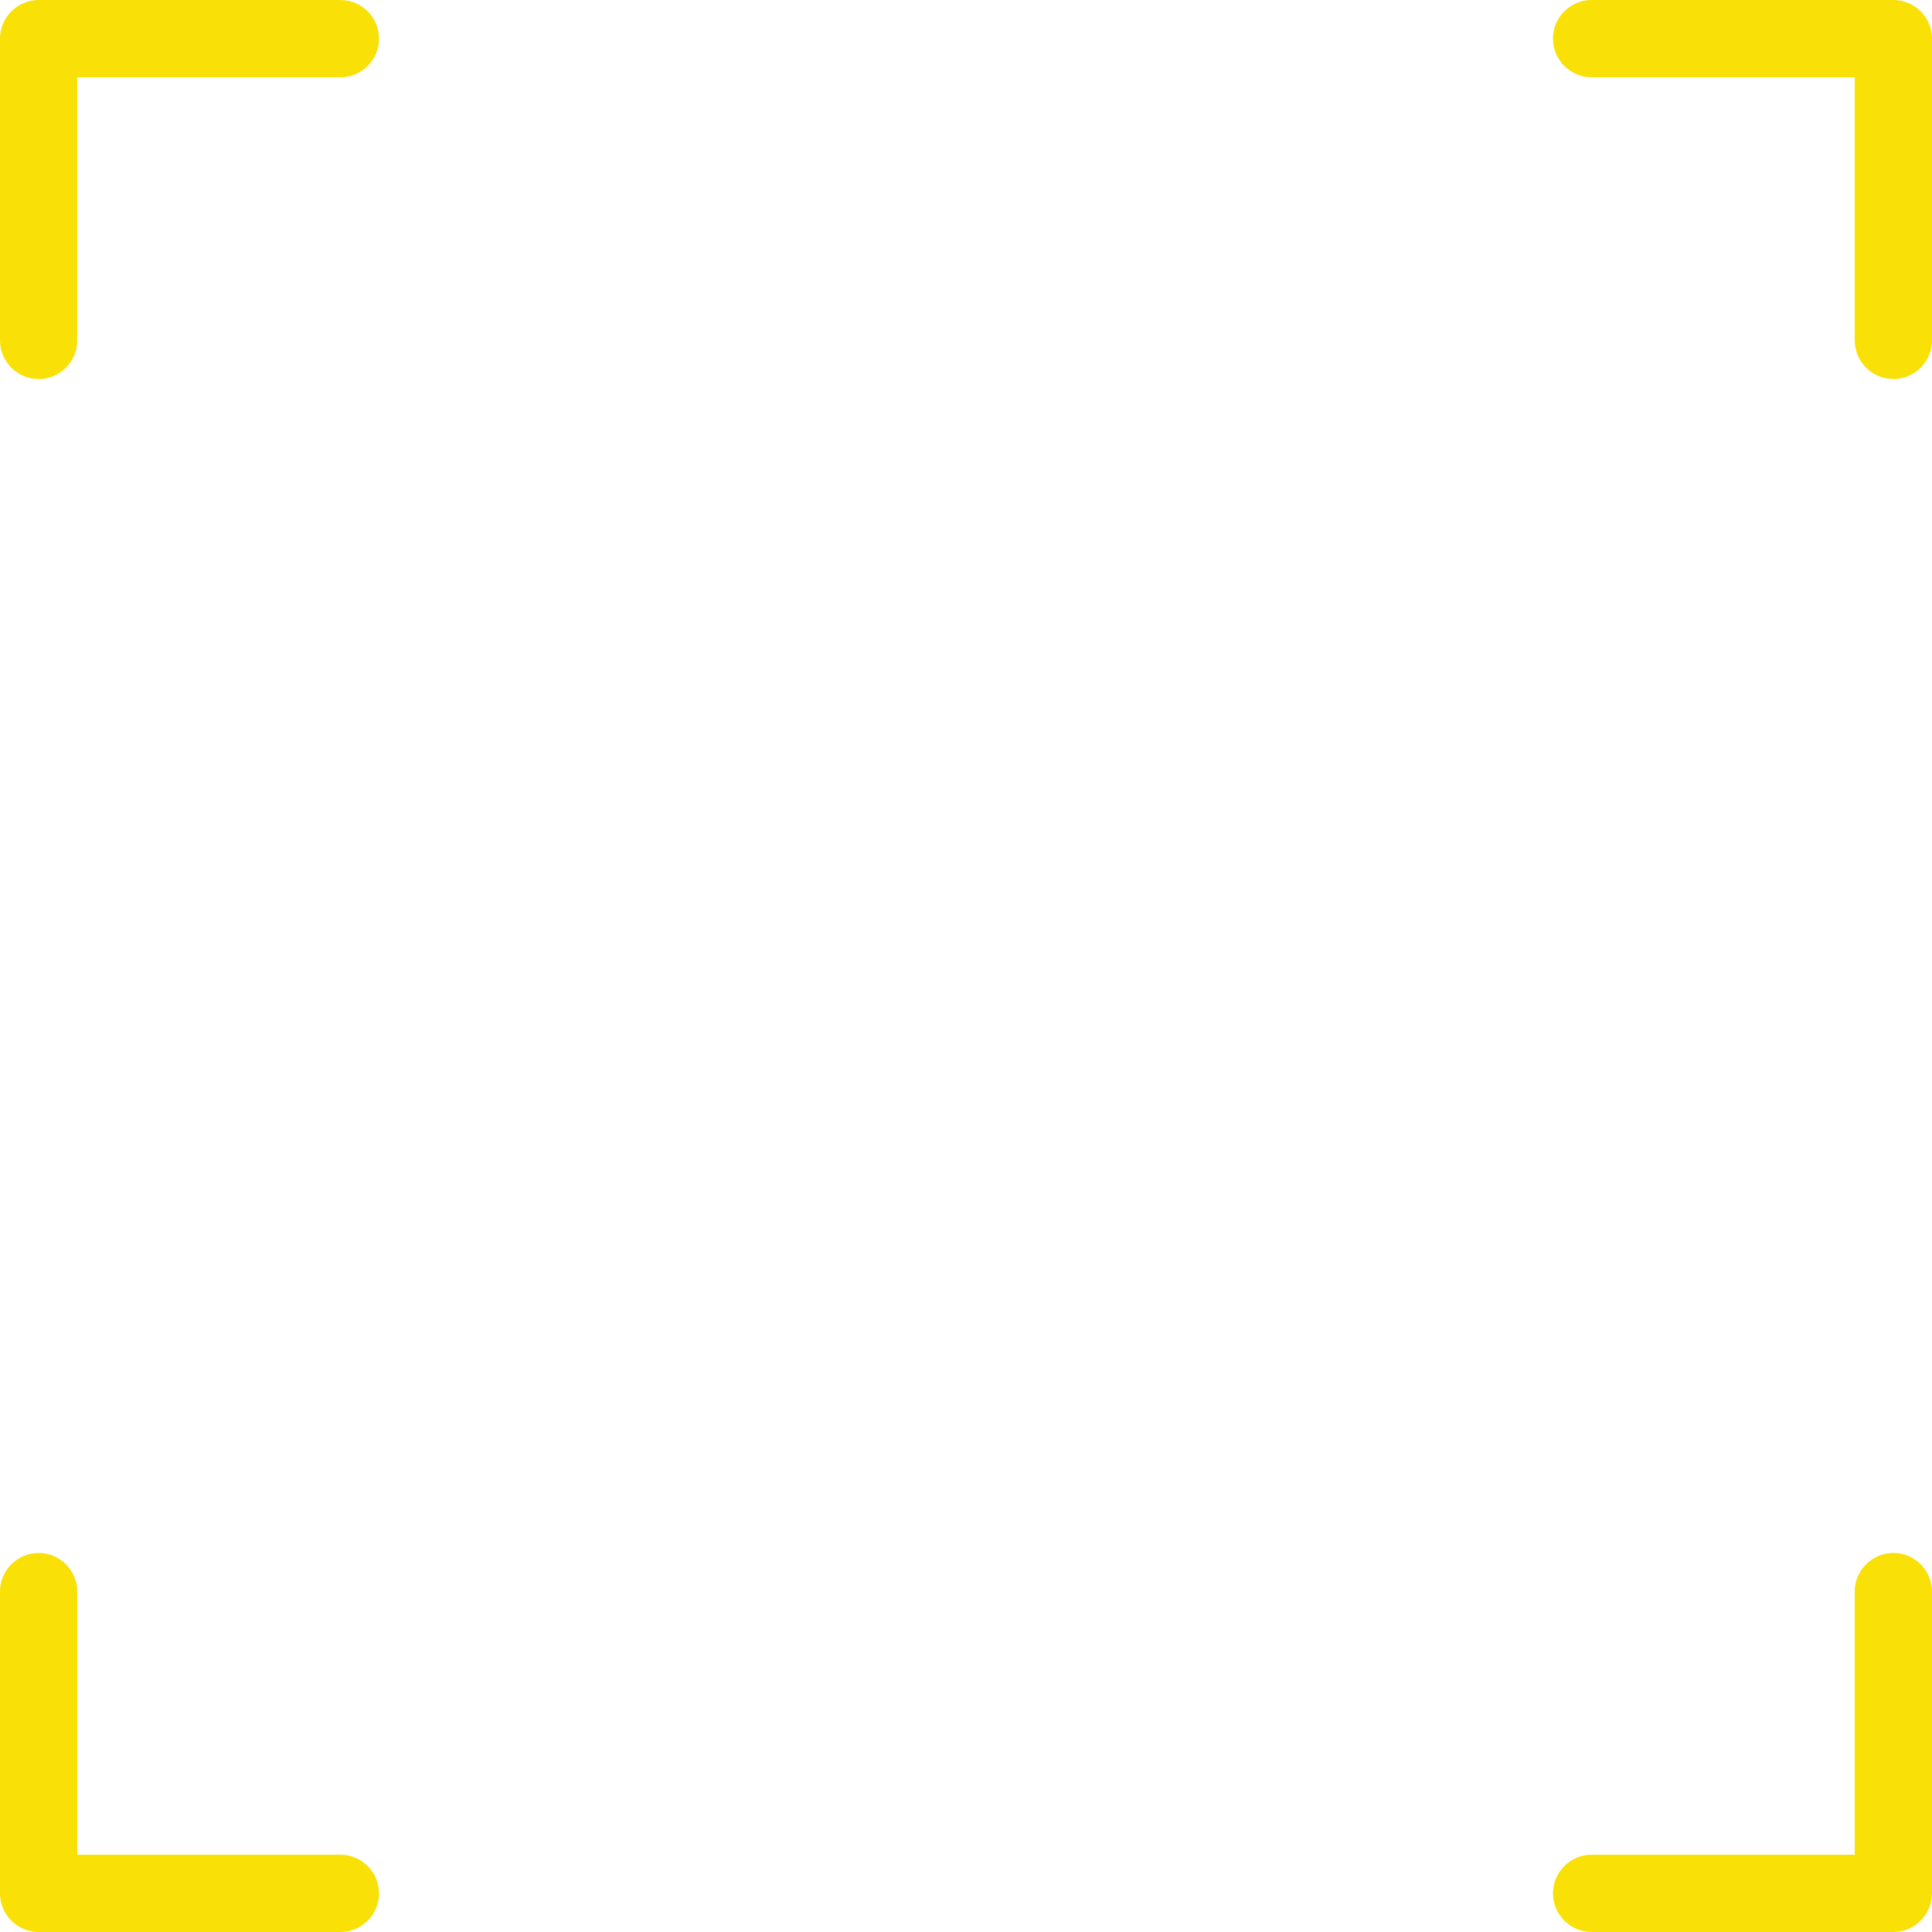
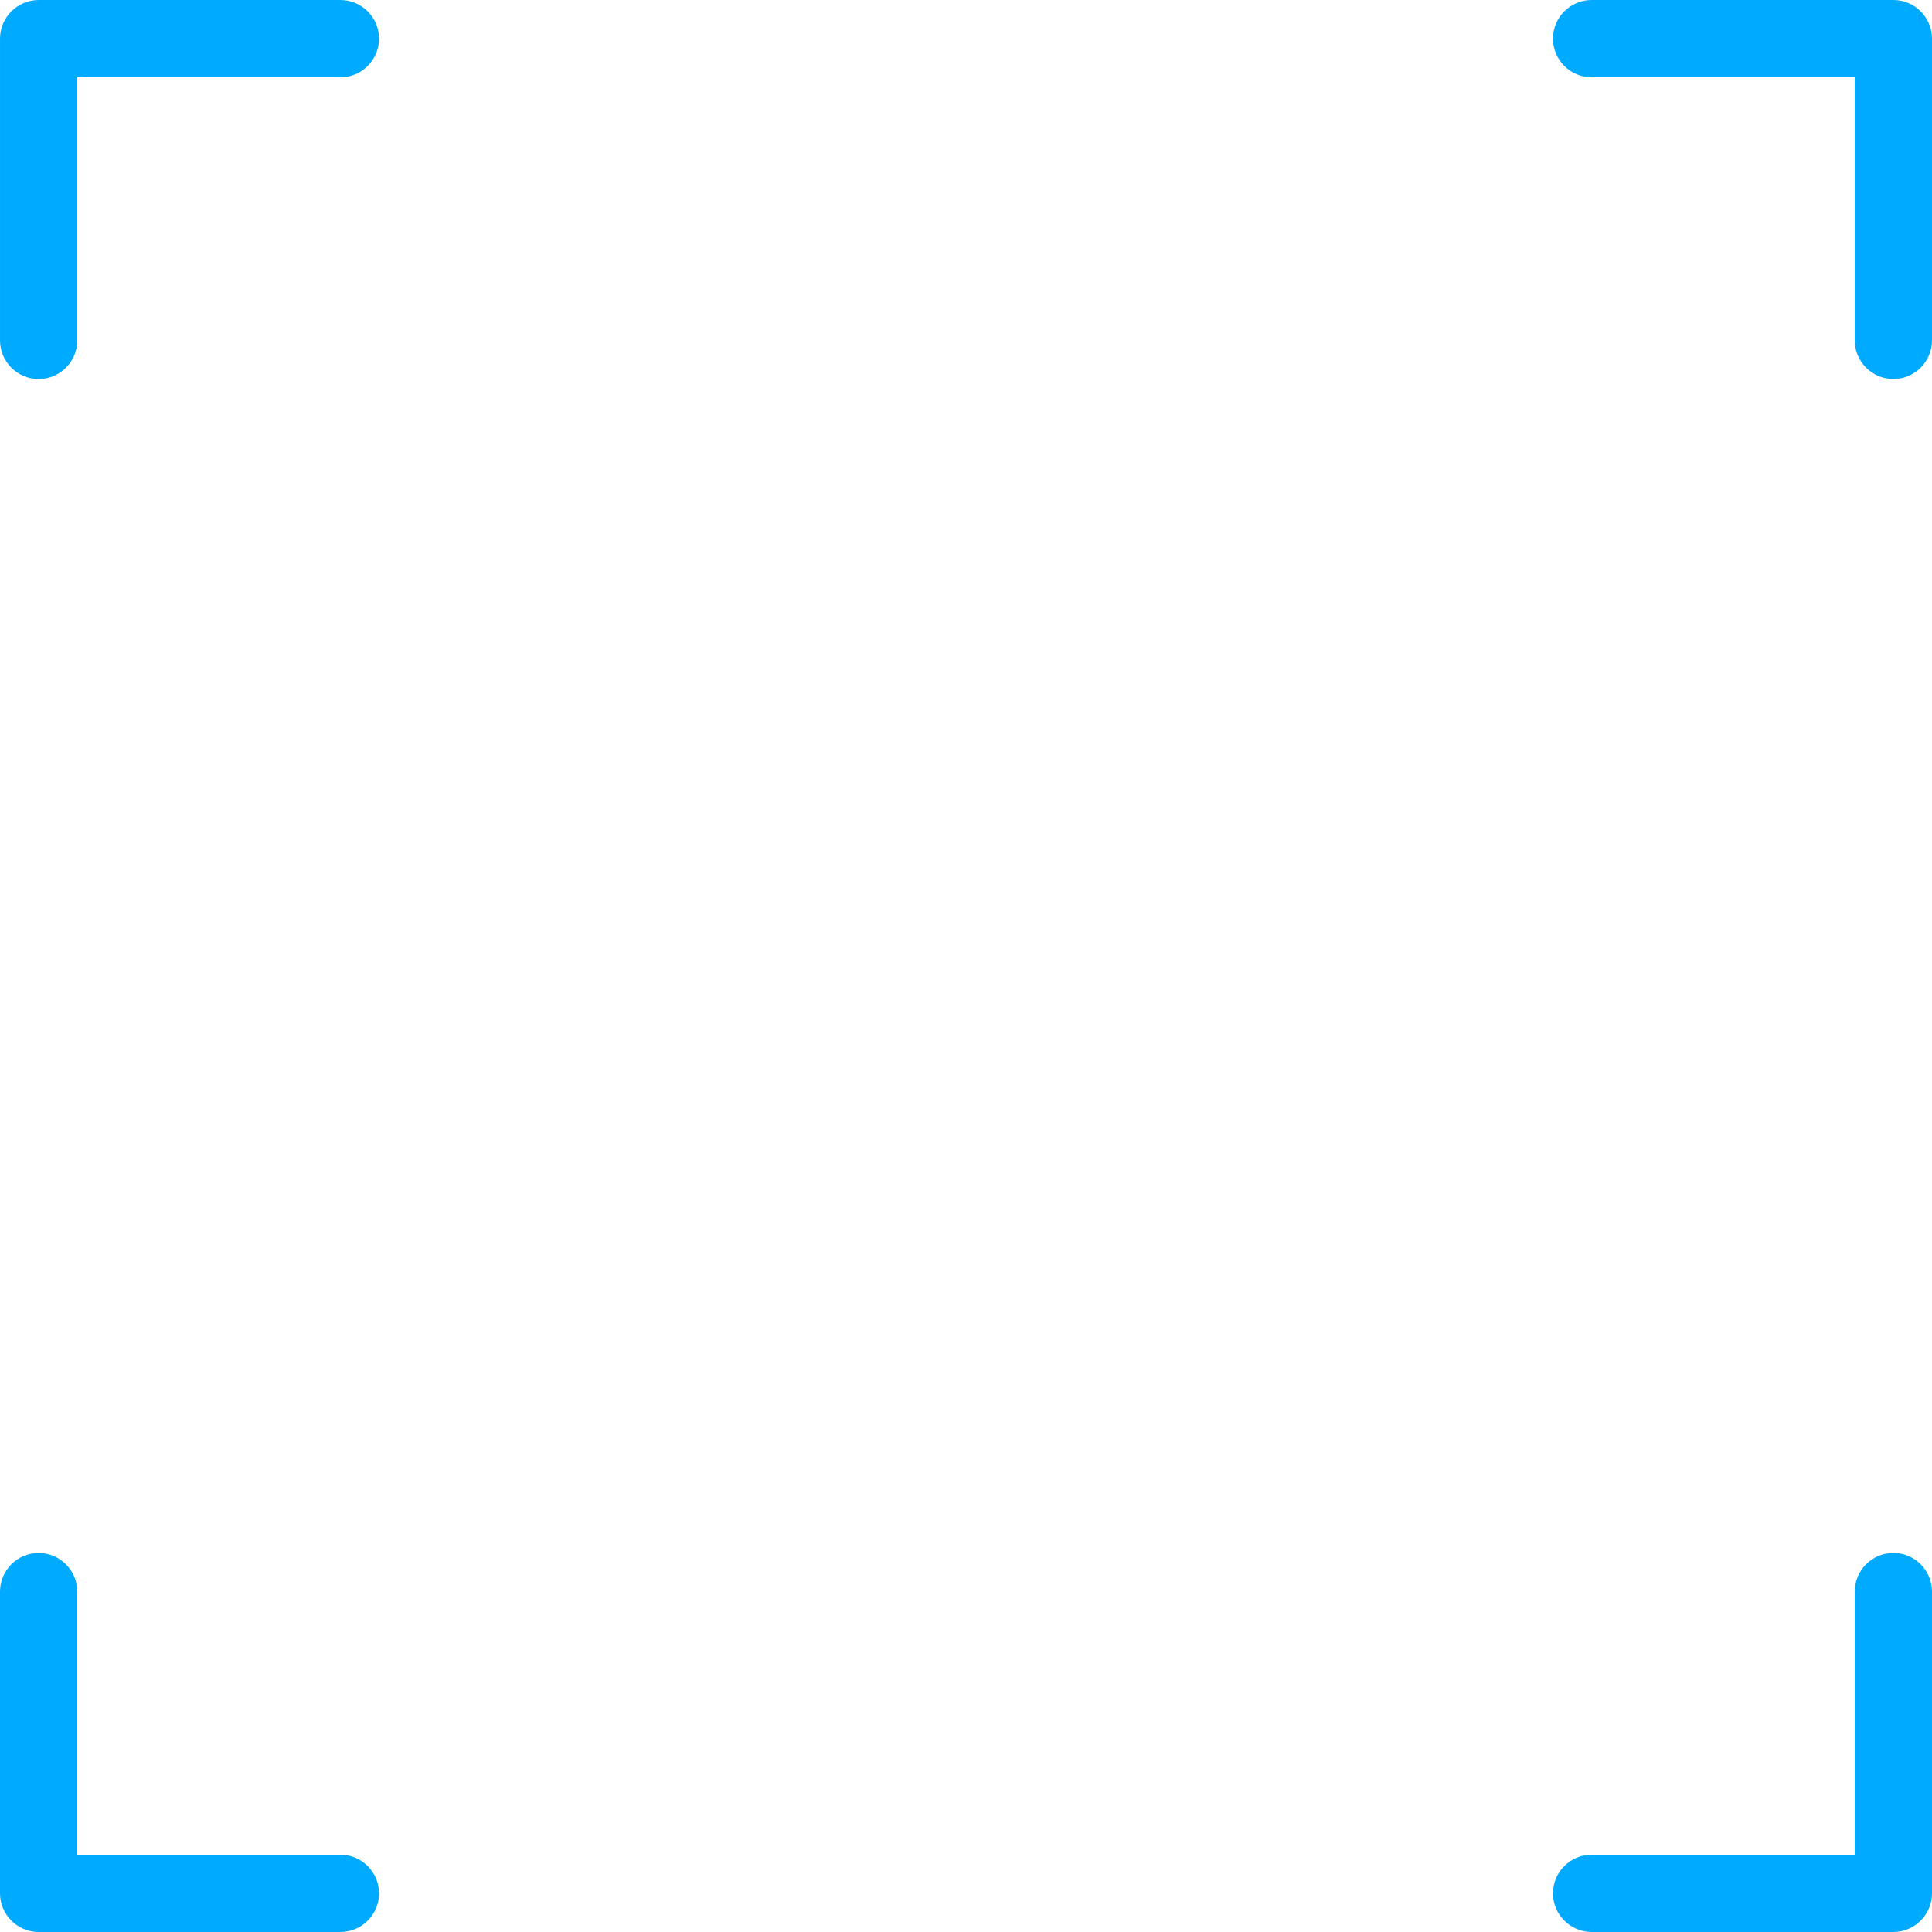
<svg xmlns="http://www.w3.org/2000/svg" width="341" height="341" viewBox="0 0 341 341" fill="none">
-   <path d="M6.821 66.906C10.572 66.906 13.64 63.838 13.64 60.087V13.642H60.083C63.834 13.642 66.902 10.573 66.902 6.823C66.902 3.072 63.834 0.004 60.083 0.004H6.821C3.07 0.004 0.002 3.072 0.002 6.823V60.088C0.002 63.838 3.07 66.907 6.821 66.907V66.906Z" fill="#F9E006" />
-   <path d="M334.181 274.093C330.43 274.093 327.362 277.162 327.362 280.912V327.358H280.919C277.168 327.358 274.1 330.426 274.1 334.177C274.1 337.928 277.168 340.996 280.919 340.996H334.181C337.932 340.996 341 337.928 341 334.177V280.912C341 277.161 337.932 274.093 334.181 274.093V274.093Z" fill="#F9E006" />
-   <path d="M60.084 327.362H13.638V280.919C13.638 277.168 10.57 274.1 6.819 274.1C3.068 274.1 0 277.168 0 280.919V334.181C0 337.932 3.068 341 6.819 341H60.084C63.835 341 66.903 337.932 66.903 334.181C66.903 330.43 63.835 327.362 60.084 327.362H60.084Z" fill="#F9E006" />
-   <path d="M334.182 0H280.917C277.167 0 274.098 3.068 274.098 6.819C274.098 10.57 277.167 13.638 280.917 13.638H327.363V60.081C327.363 63.832 330.431 66.9 334.182 66.9C337.932 66.9 341.001 63.832 341.001 60.081V6.819C341.001 3.068 337.932 0 334.182 0H334.182Z" fill="#F9E006" />
+   <path d="M6.821 66.906C10.572 66.906 13.64 63.838 13.64 60.087V13.642H60.083C63.834 13.642 66.902 10.573 66.902 6.823C66.902 3.072 63.834 0.004 60.083 0.004H6.821C3.07 0.004 0.002 3.072 0.002 6.823V60.088C0.002 63.838 3.07 66.907 6.821 66.907V66.906Z" fill="#00aaff" />
+   <path d="M334.181 274.093C330.43 274.093 327.362 277.162 327.362 280.912V327.358H280.919C277.168 327.358 274.1 330.426 274.1 334.177C274.1 337.928 277.168 340.996 280.919 340.996H334.181C337.932 340.996 341 337.928 341 334.177V280.912C341 277.161 337.932 274.093 334.181 274.093V274.093Z" fill="#00aaff" />
+   <path d="M60.084 327.362H13.638V280.919C13.638 277.168 10.57 274.1 6.819 274.1C3.068 274.1 0 277.168 0 280.919V334.181C0 337.932 3.068 341 6.819 341H60.084C63.835 341 66.903 337.932 66.903 334.181C66.903 330.43 63.835 327.362 60.084 327.362H60.084Z" fill="#00aaff" />
+   <path d="M334.182 0H280.917C277.167 0 274.098 3.068 274.098 6.819C274.098 10.57 277.167 13.638 280.917 13.638H327.363V60.081C327.363 63.832 330.431 66.9 334.182 66.9C337.932 66.9 341.001 63.832 341.001 60.081V6.819C341.001 3.068 337.932 0 334.182 0H334.182Z" fill="#00aaff" />
</svg>
